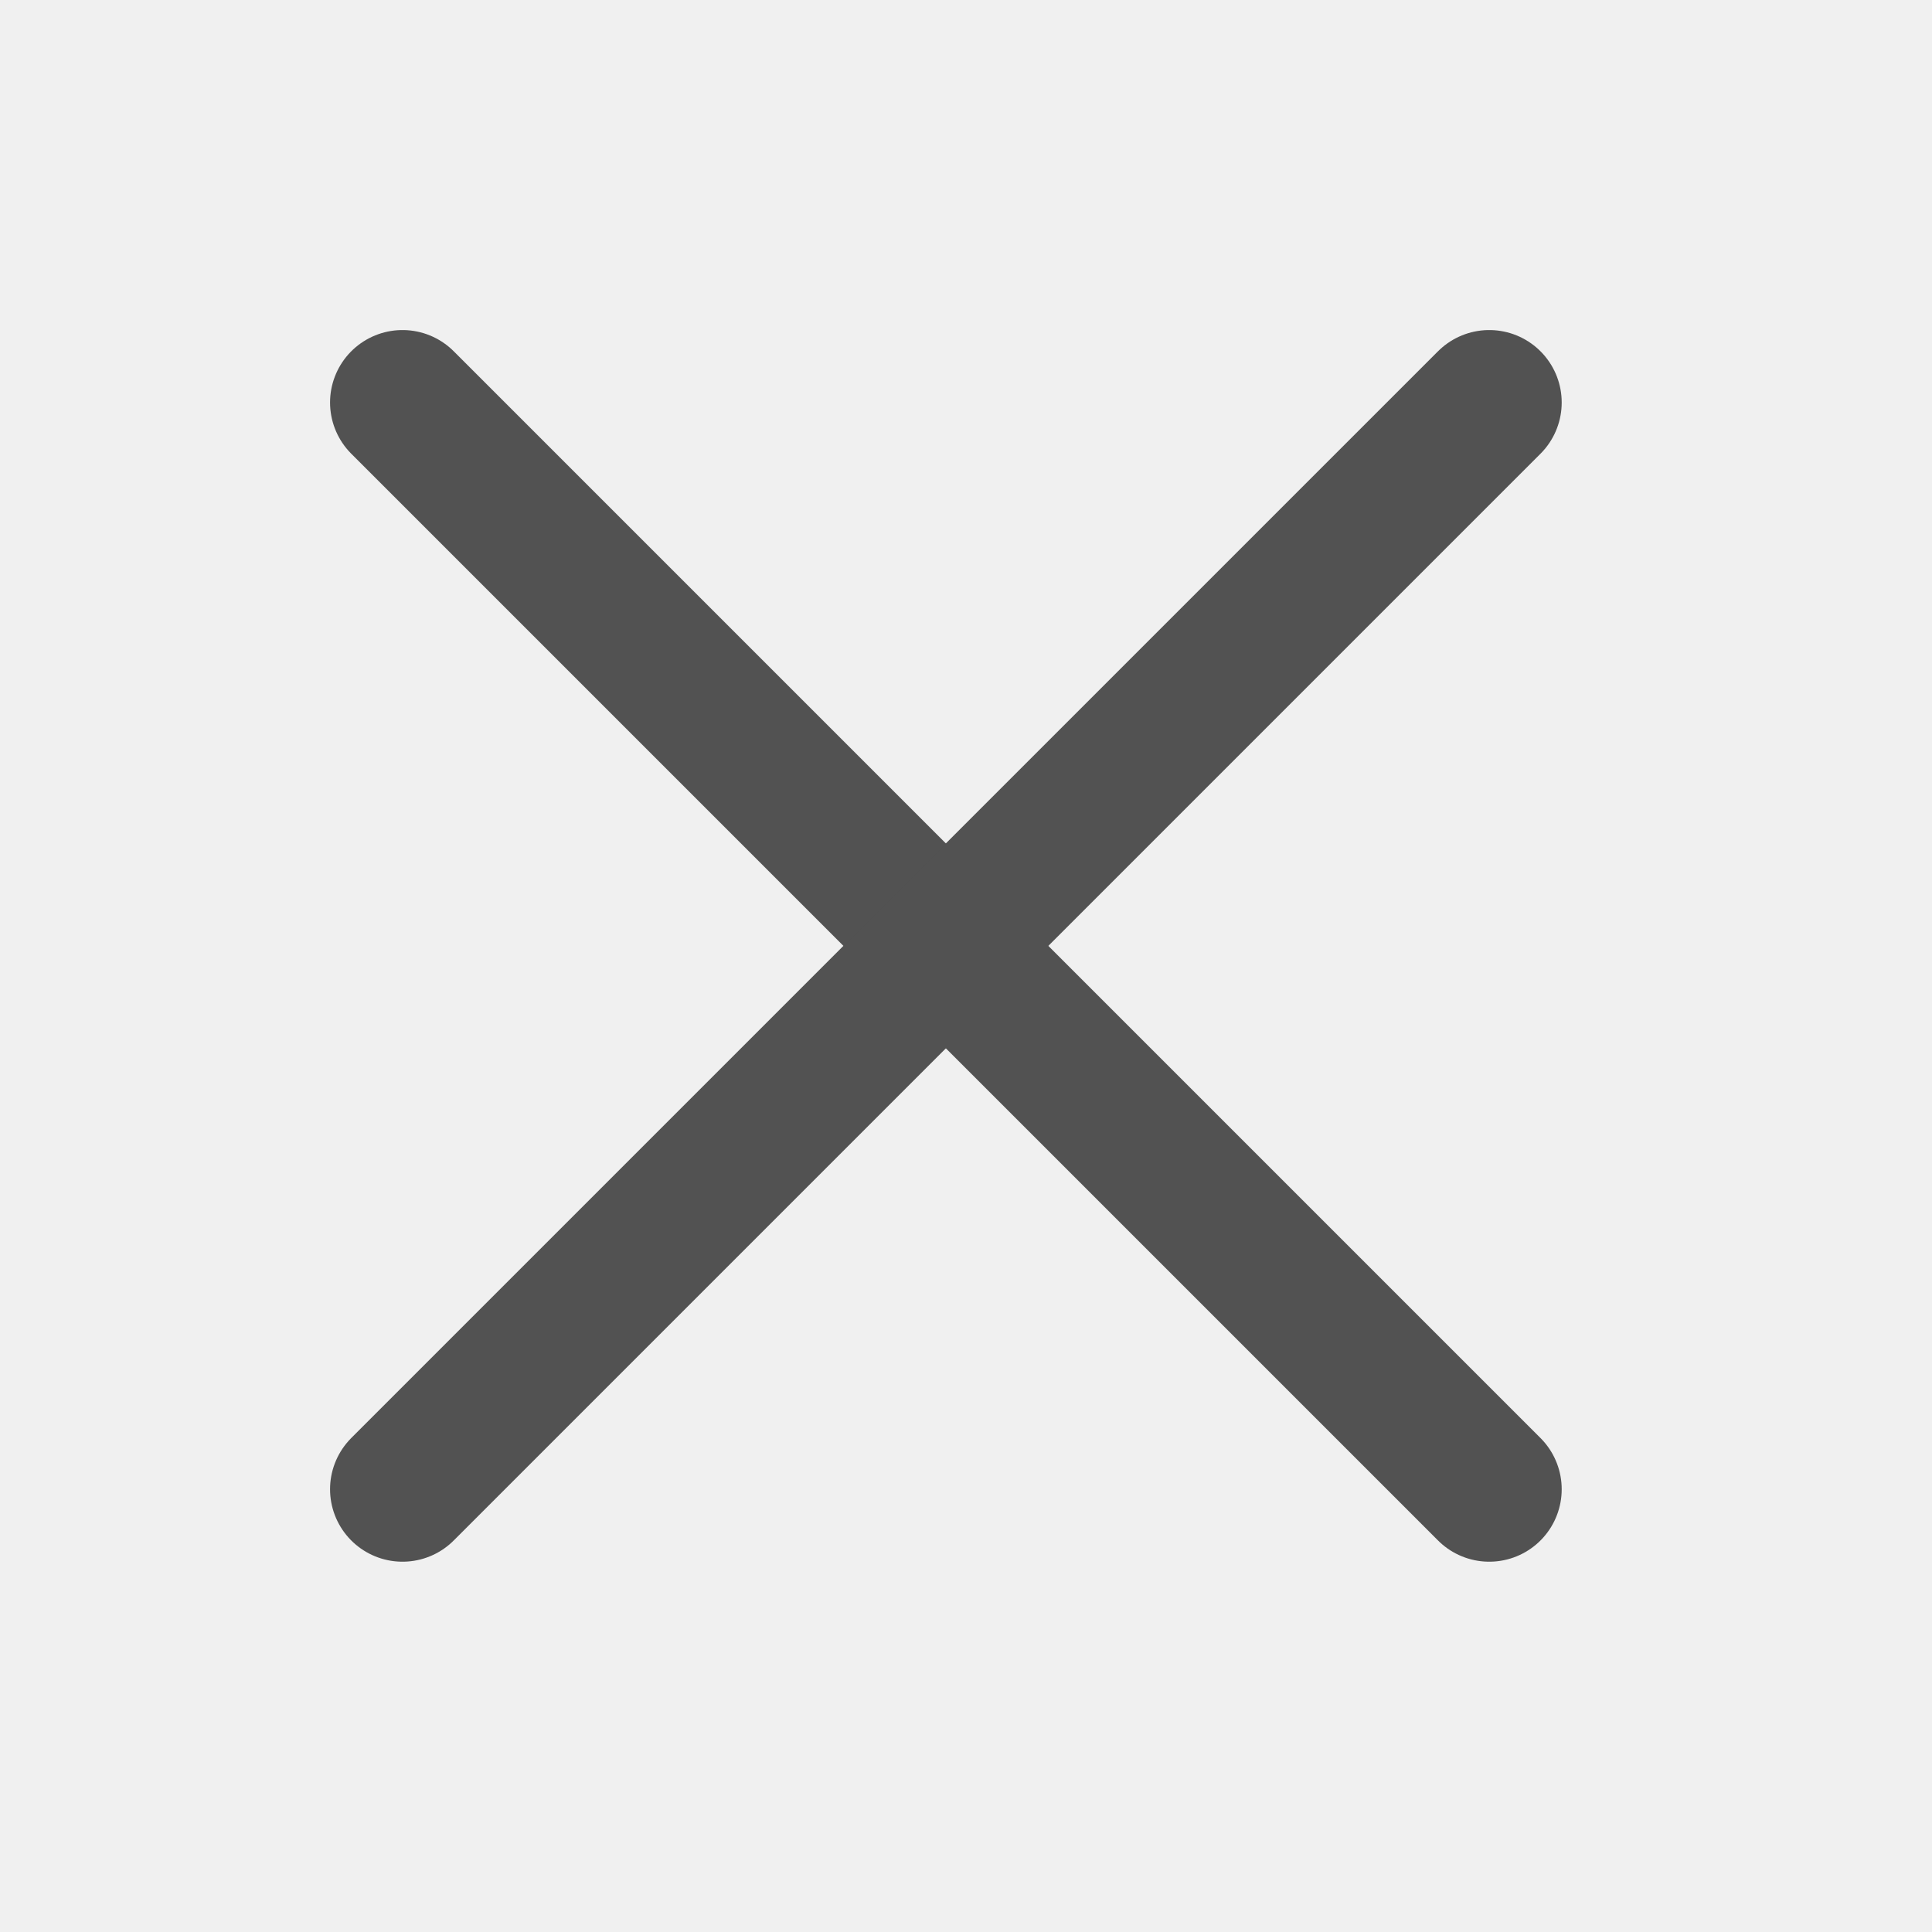
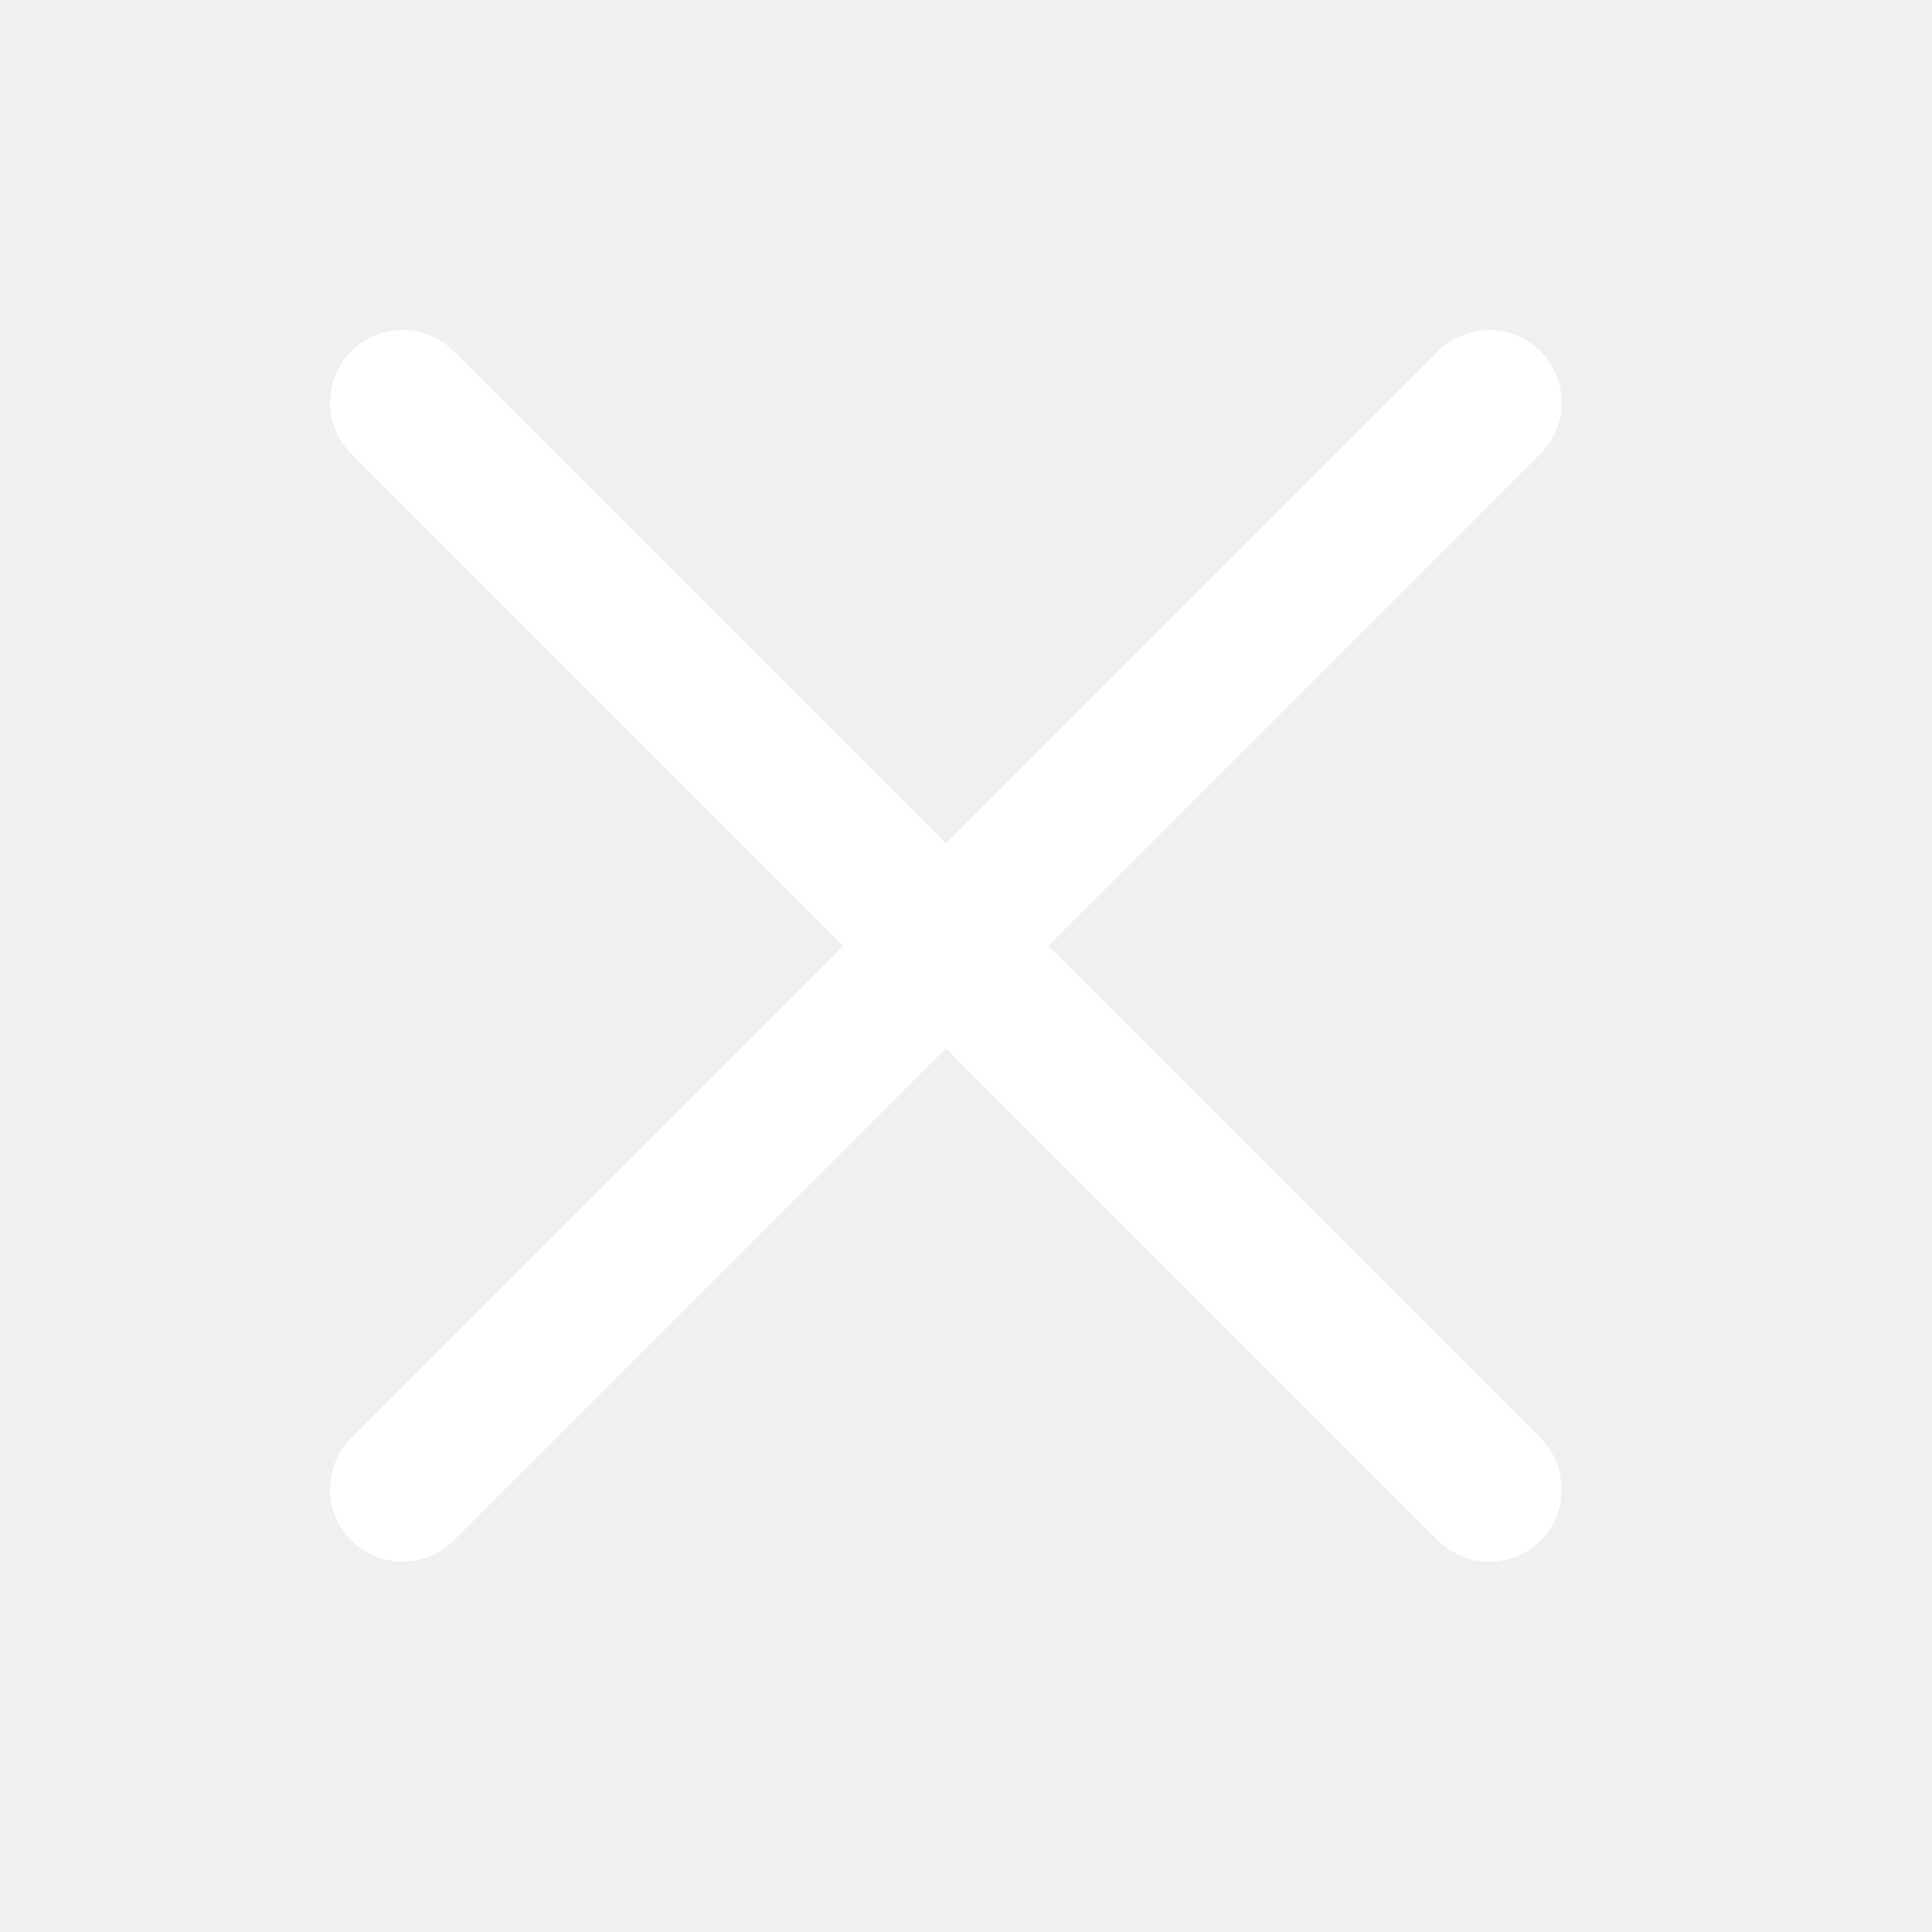
<svg xmlns="http://www.w3.org/2000/svg" width="24" height="24" viewBox="0 0 24 24" fill="none">
-   <path d="M5 5C6.2 6.2 14.5 14.5 18.5 18.5" stroke="#525252" stroke-width="1.8" stroke-linecap="round" />
-   <path d="M18.5 5C17.3 6.2 9 14.5 5 18.5" stroke="#525252" stroke-width="1.8" stroke-linecap="round" />
+   <path d="M5 5C6.2 6.2 14.5 14.5 18.5 18.5" stroke="#fff" stroke-width="1.8" stroke-linecap="round" />
+   <path d="M18.5 5C17.3 6.2 9 14.5 5 18.5" stroke="#fff" stroke-width="1.8" stroke-linecap="round" />
</svg>
